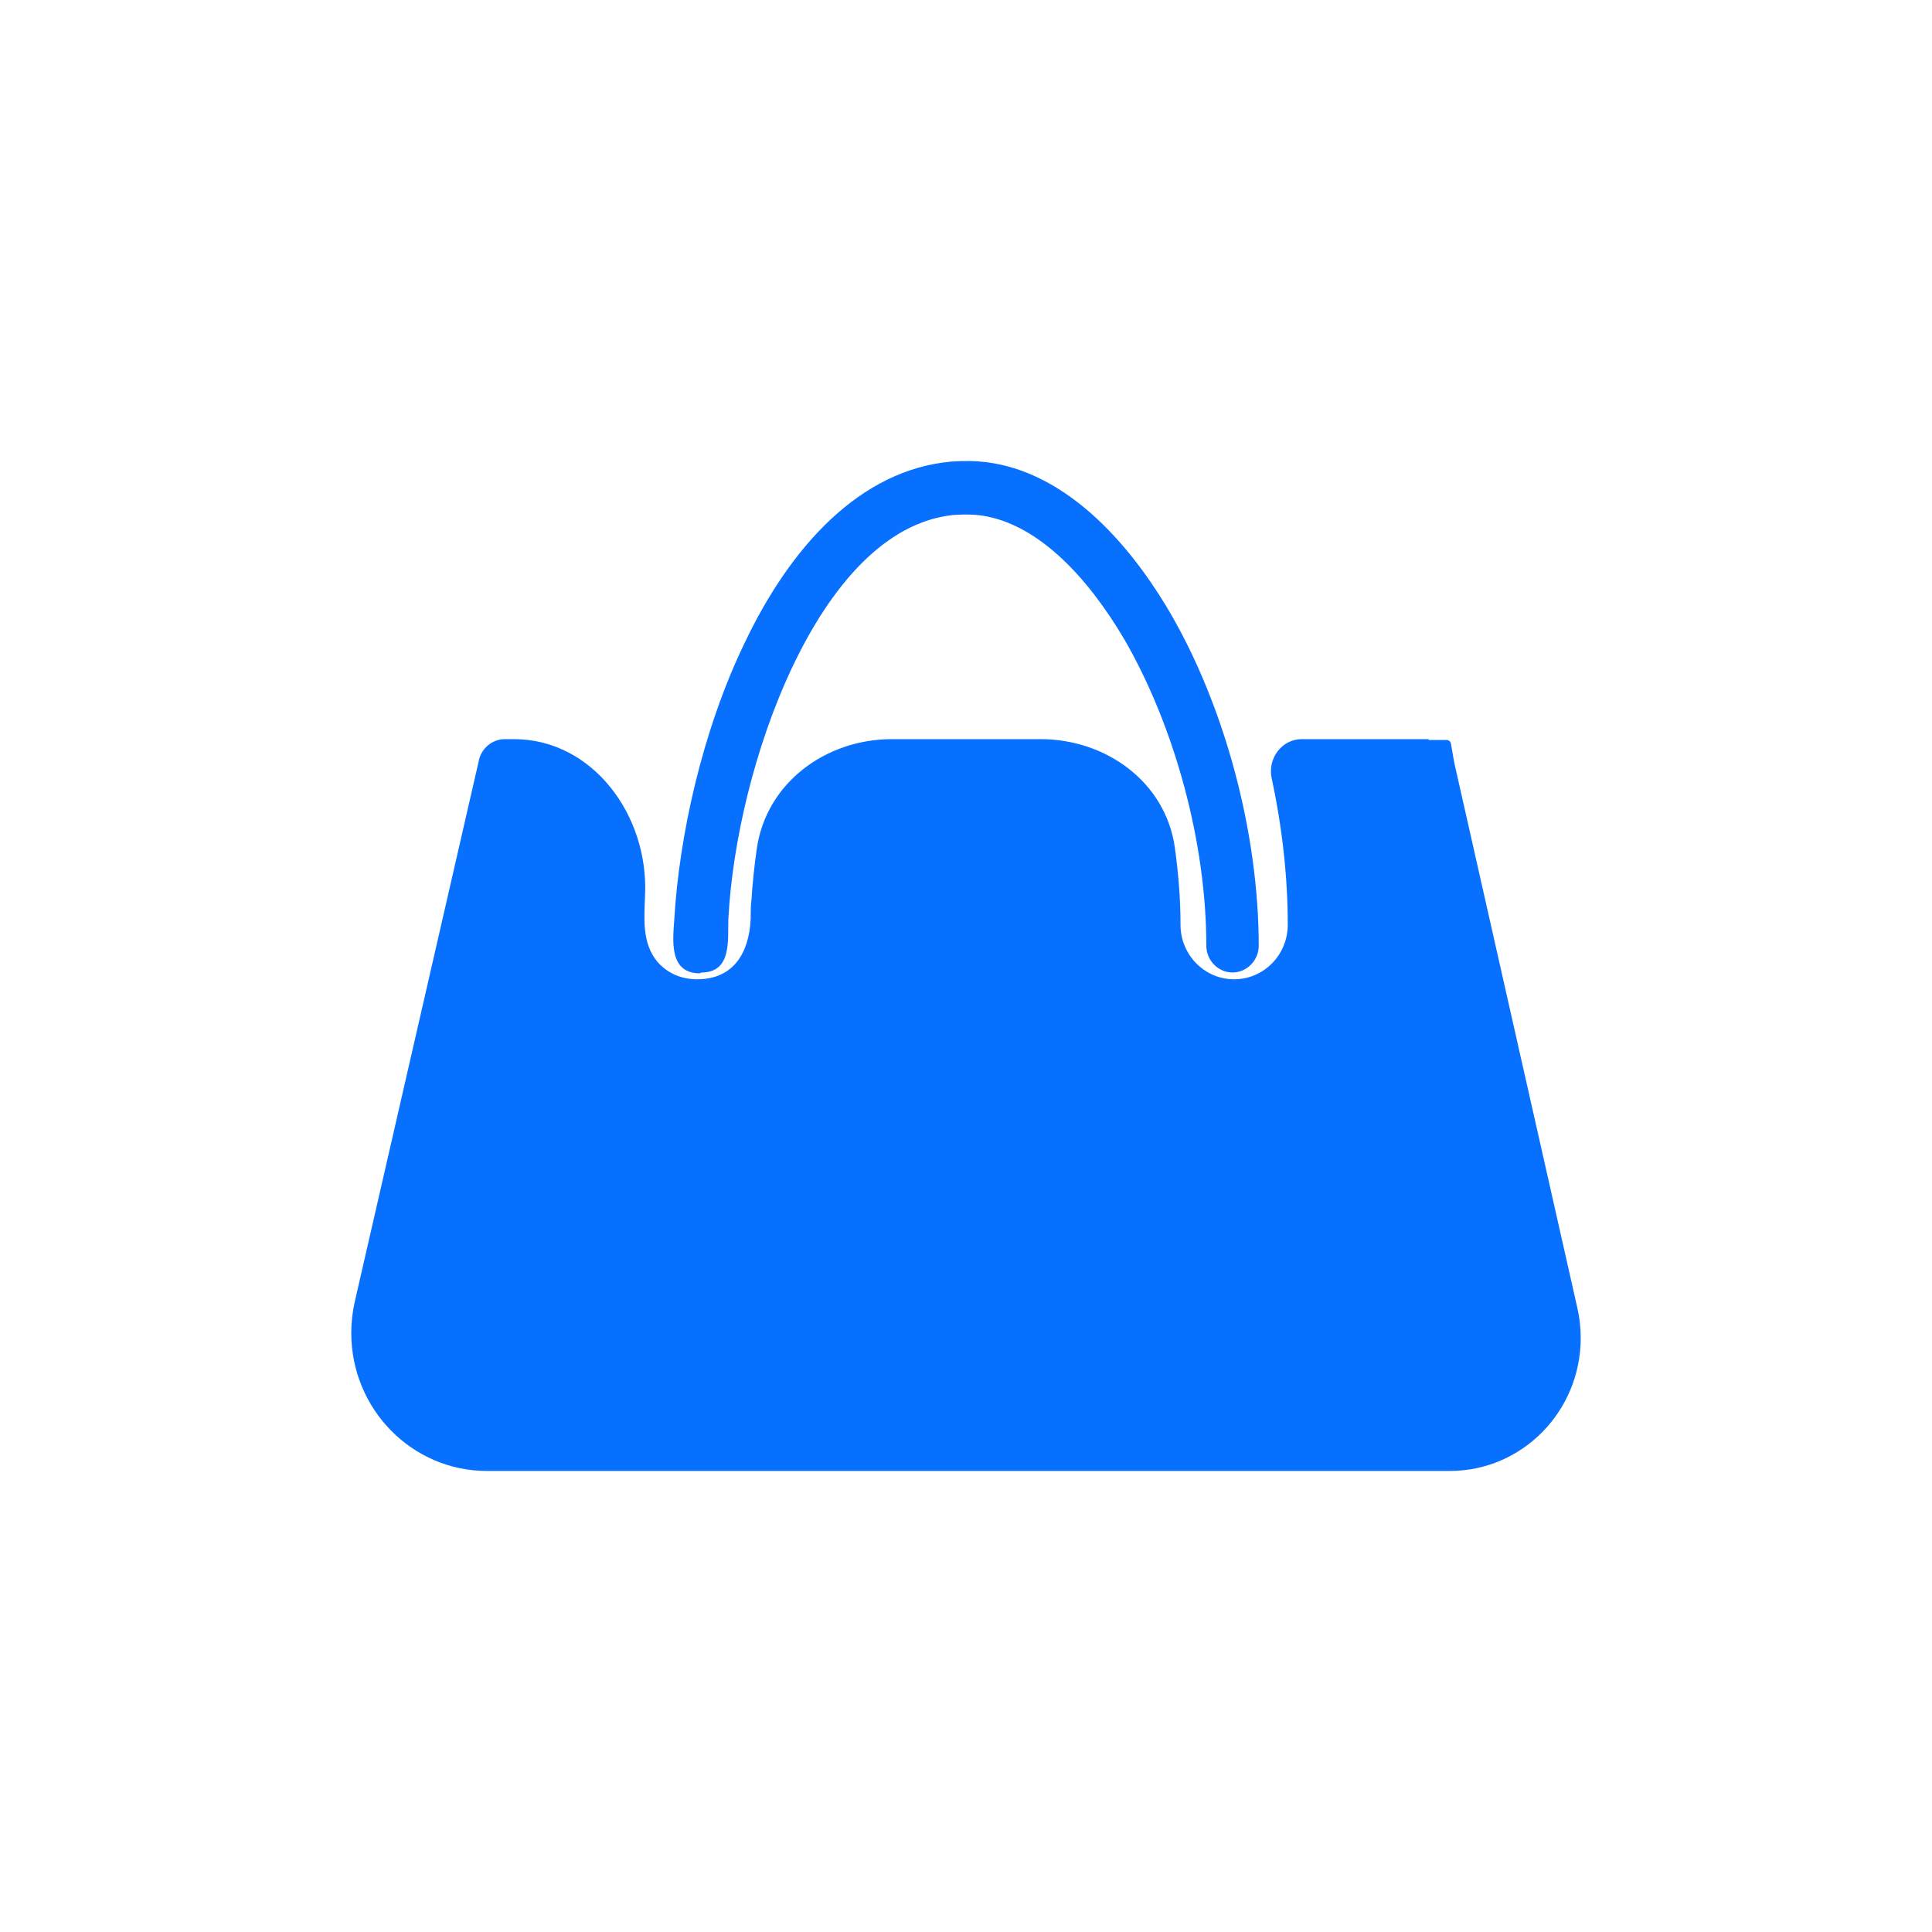
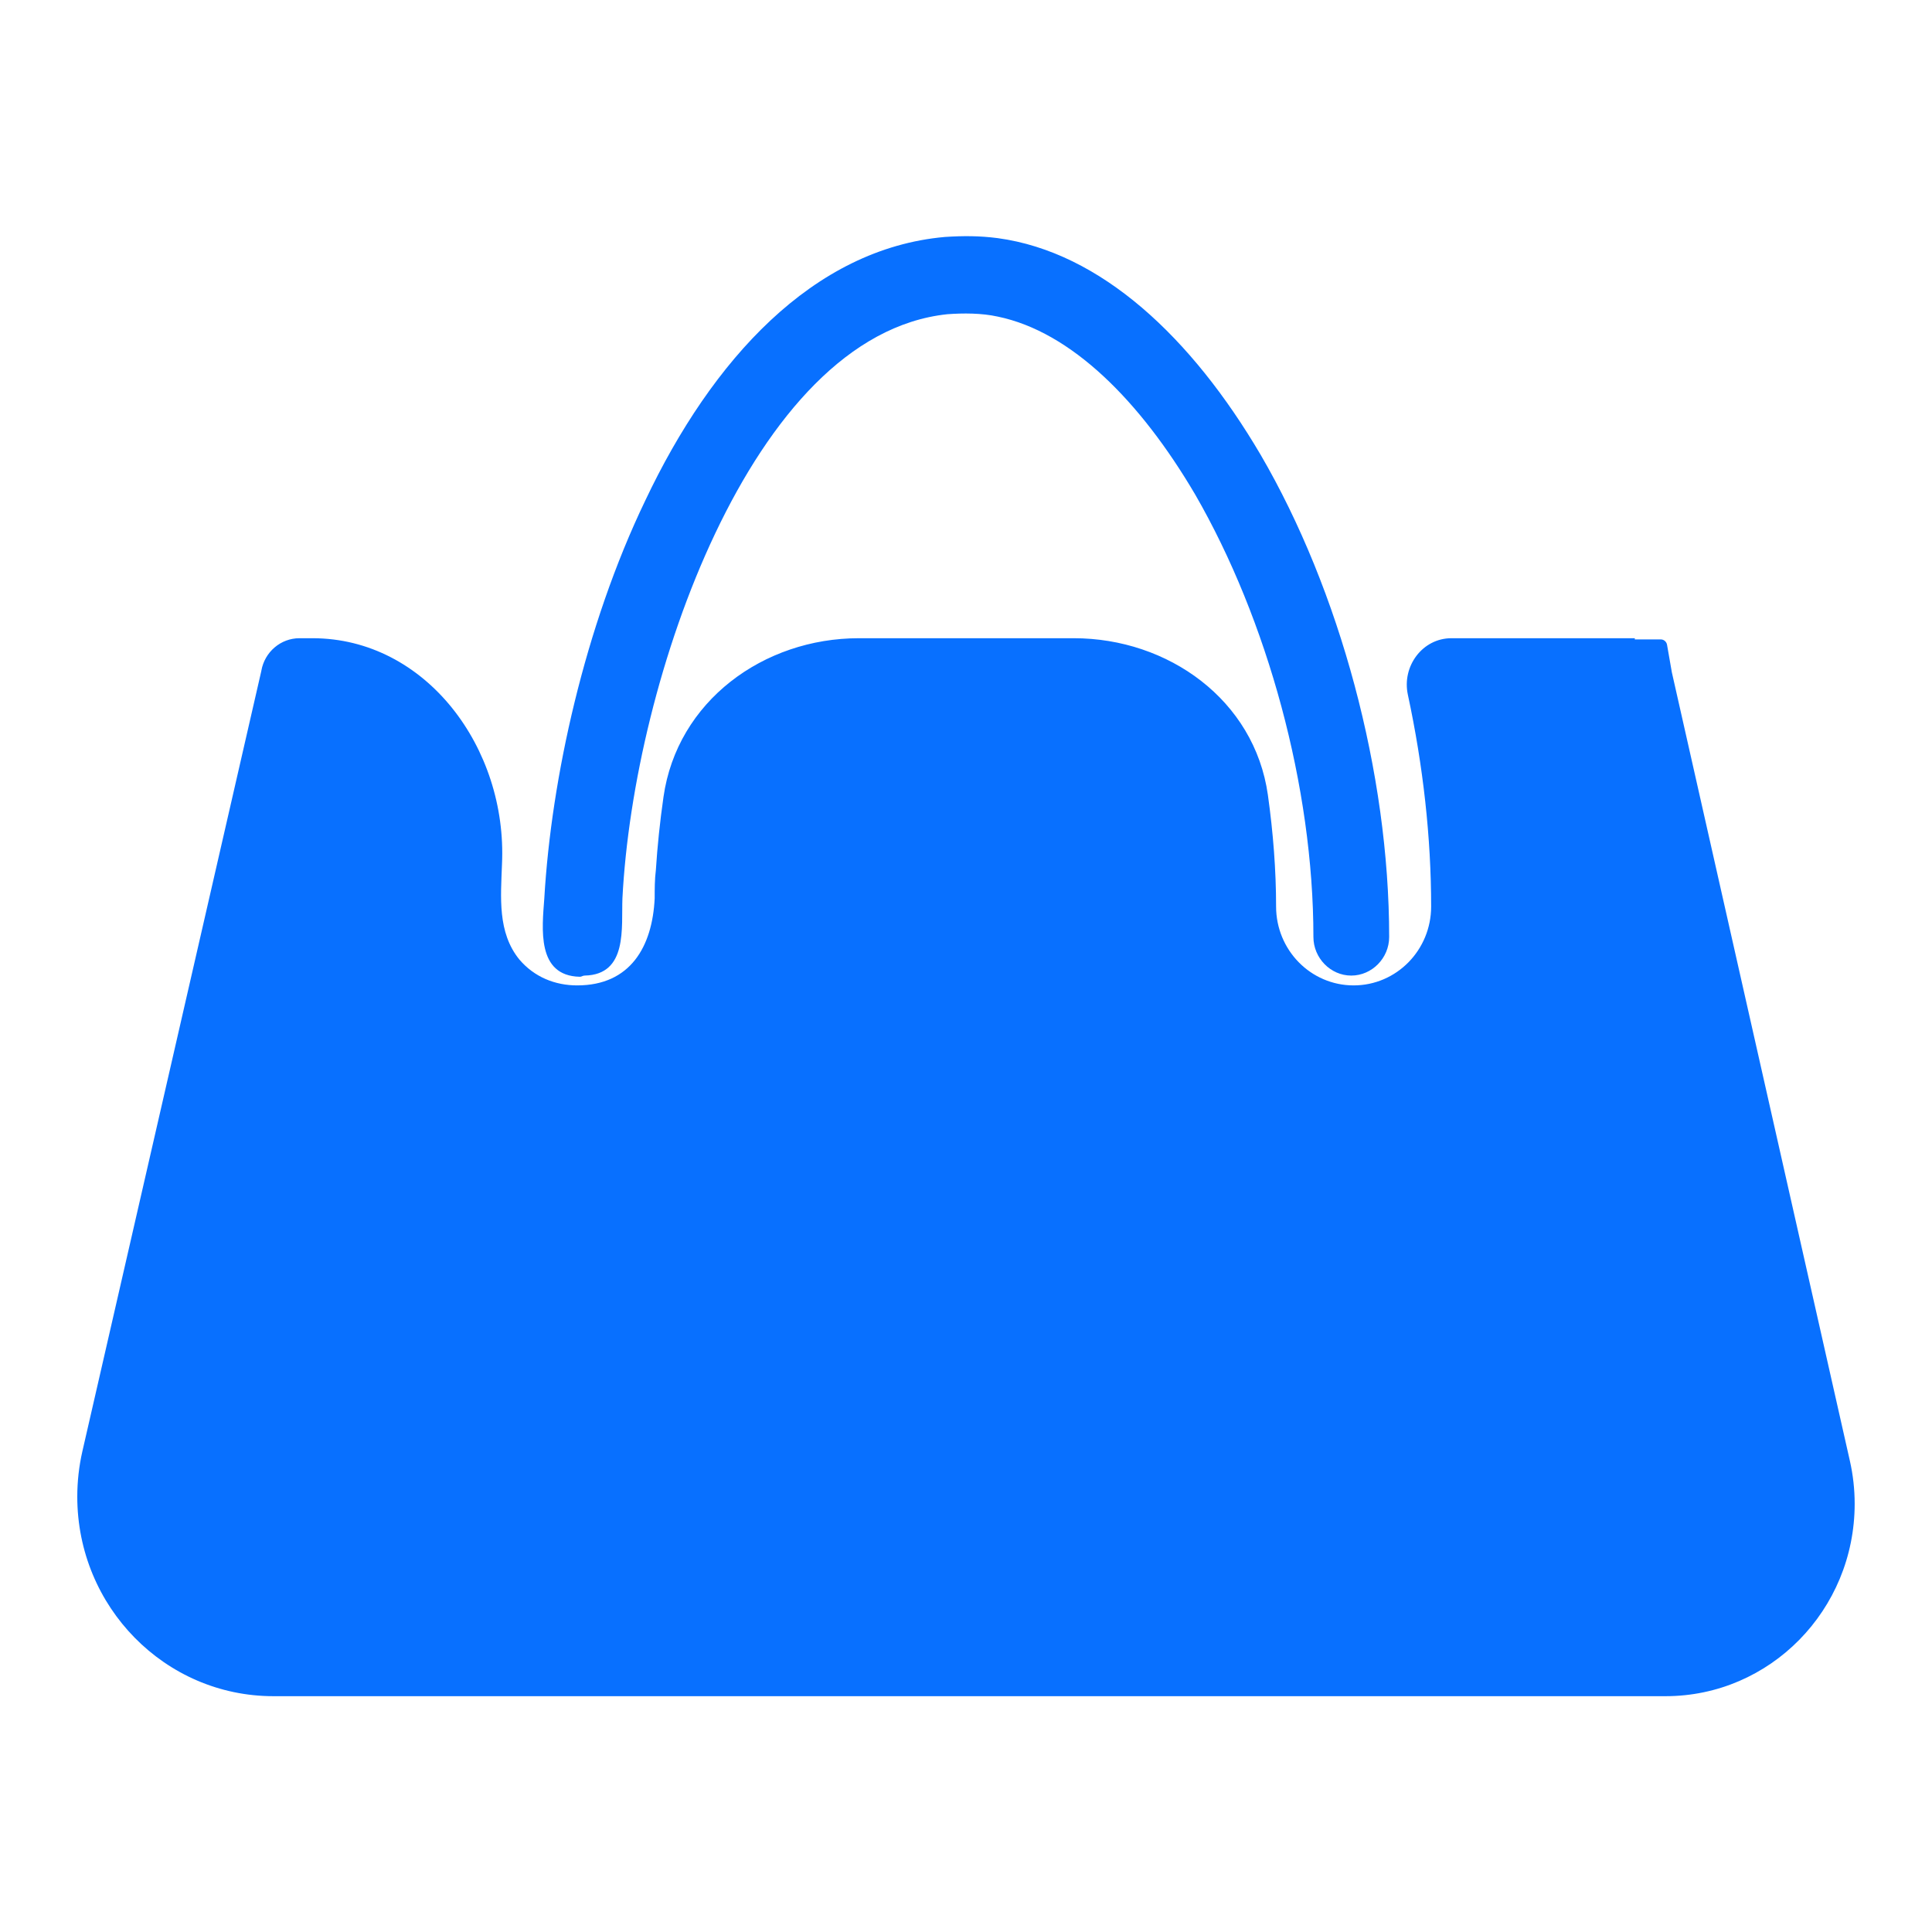
- <svg xmlns="http://www.w3.org/2000/svg" width="110" height="110" viewBox="0 0 110 110" fill="none">
-   <g transform="translate(15,15) scale(3.333333)">
+ <svg xmlns="http://www.w3.org/2000/svg" width="24" height="24" viewBox="0 0 24 24" fill="none">
+   <g transform="translate(-0.6171,-0.6145) scale(1.0514)">
    <path d="M19.902 8.132C19.899 8.134 19.9 8.139 19.904 8.139H20.208C20.245 8.139 20.276 8.165 20.283 8.202L20.34 8.528L22.443 17.843C22.481 18.01 22.5 18.181 22.5 18.352C22.5 19.607 21.5 20.625 20.265 20.625H3.817C2.538 20.625 1.5 19.57 1.5 18.268C1.5 18.088 1.52 17.909 1.56 17.733L3.674 8.514L3.675 8.508C3.714 8.287 3.904 8.125 4.125 8.125H4.278C5.623 8.125 6.583 9.428 6.518 10.795C6.504 11.184 6.463 11.601 6.723 11.921C6.9 12.129 7.146 12.227 7.406 12.227C8.035 12.227 8.295 11.768 8.322 11.198C8.322 11.087 8.322 10.975 8.336 10.864C8.354 10.583 8.384 10.294 8.426 10.001C8.587 8.868 9.609 8.125 10.734 8.125H13.274C14.389 8.125 15.408 8.854 15.567 9.976C15.63 10.425 15.664 10.868 15.664 11.295C15.664 11.81 16.074 12.227 16.58 12.227C17.086 12.227 17.496 11.81 17.496 11.295C17.496 10.482 17.402 9.634 17.221 8.793C17.148 8.455 17.395 8.125 17.735 8.125H19.901C19.904 8.125 19.906 8.13 19.902 8.132Z" fill="#0870FF" />
    <path d="M7.466 12.118C7.457 12.123 7.447 12.125 7.437 12.125C6.925 12.114 6.992 11.555 7.018 11.198C7.1 9.788 7.493 7.99 8.212 6.496C8.998 4.836 10.192 3.522 11.752 3.384C11.969 3.37 12.158 3.37 12.375 3.398C13.596 3.564 14.667 4.574 15.481 5.957C16.417 7.561 17 9.719 17 11.655C17 11.904 16.797 12.111 16.552 12.111C16.308 12.111 16.105 11.904 16.105 11.655C16.105 9.885 15.562 7.907 14.708 6.427C14.057 5.32 13.243 4.504 12.375 4.325C12.185 4.283 11.969 4.283 11.779 4.297C10.612 4.421 9.69 5.514 9.039 6.883C8.388 8.252 8.008 9.898 7.941 11.198C7.927 11.541 8.007 12.1 7.495 12.111C7.485 12.111 7.475 12.114 7.466 12.118Z" fill="#0870FF" />
  </g>
</svg>
